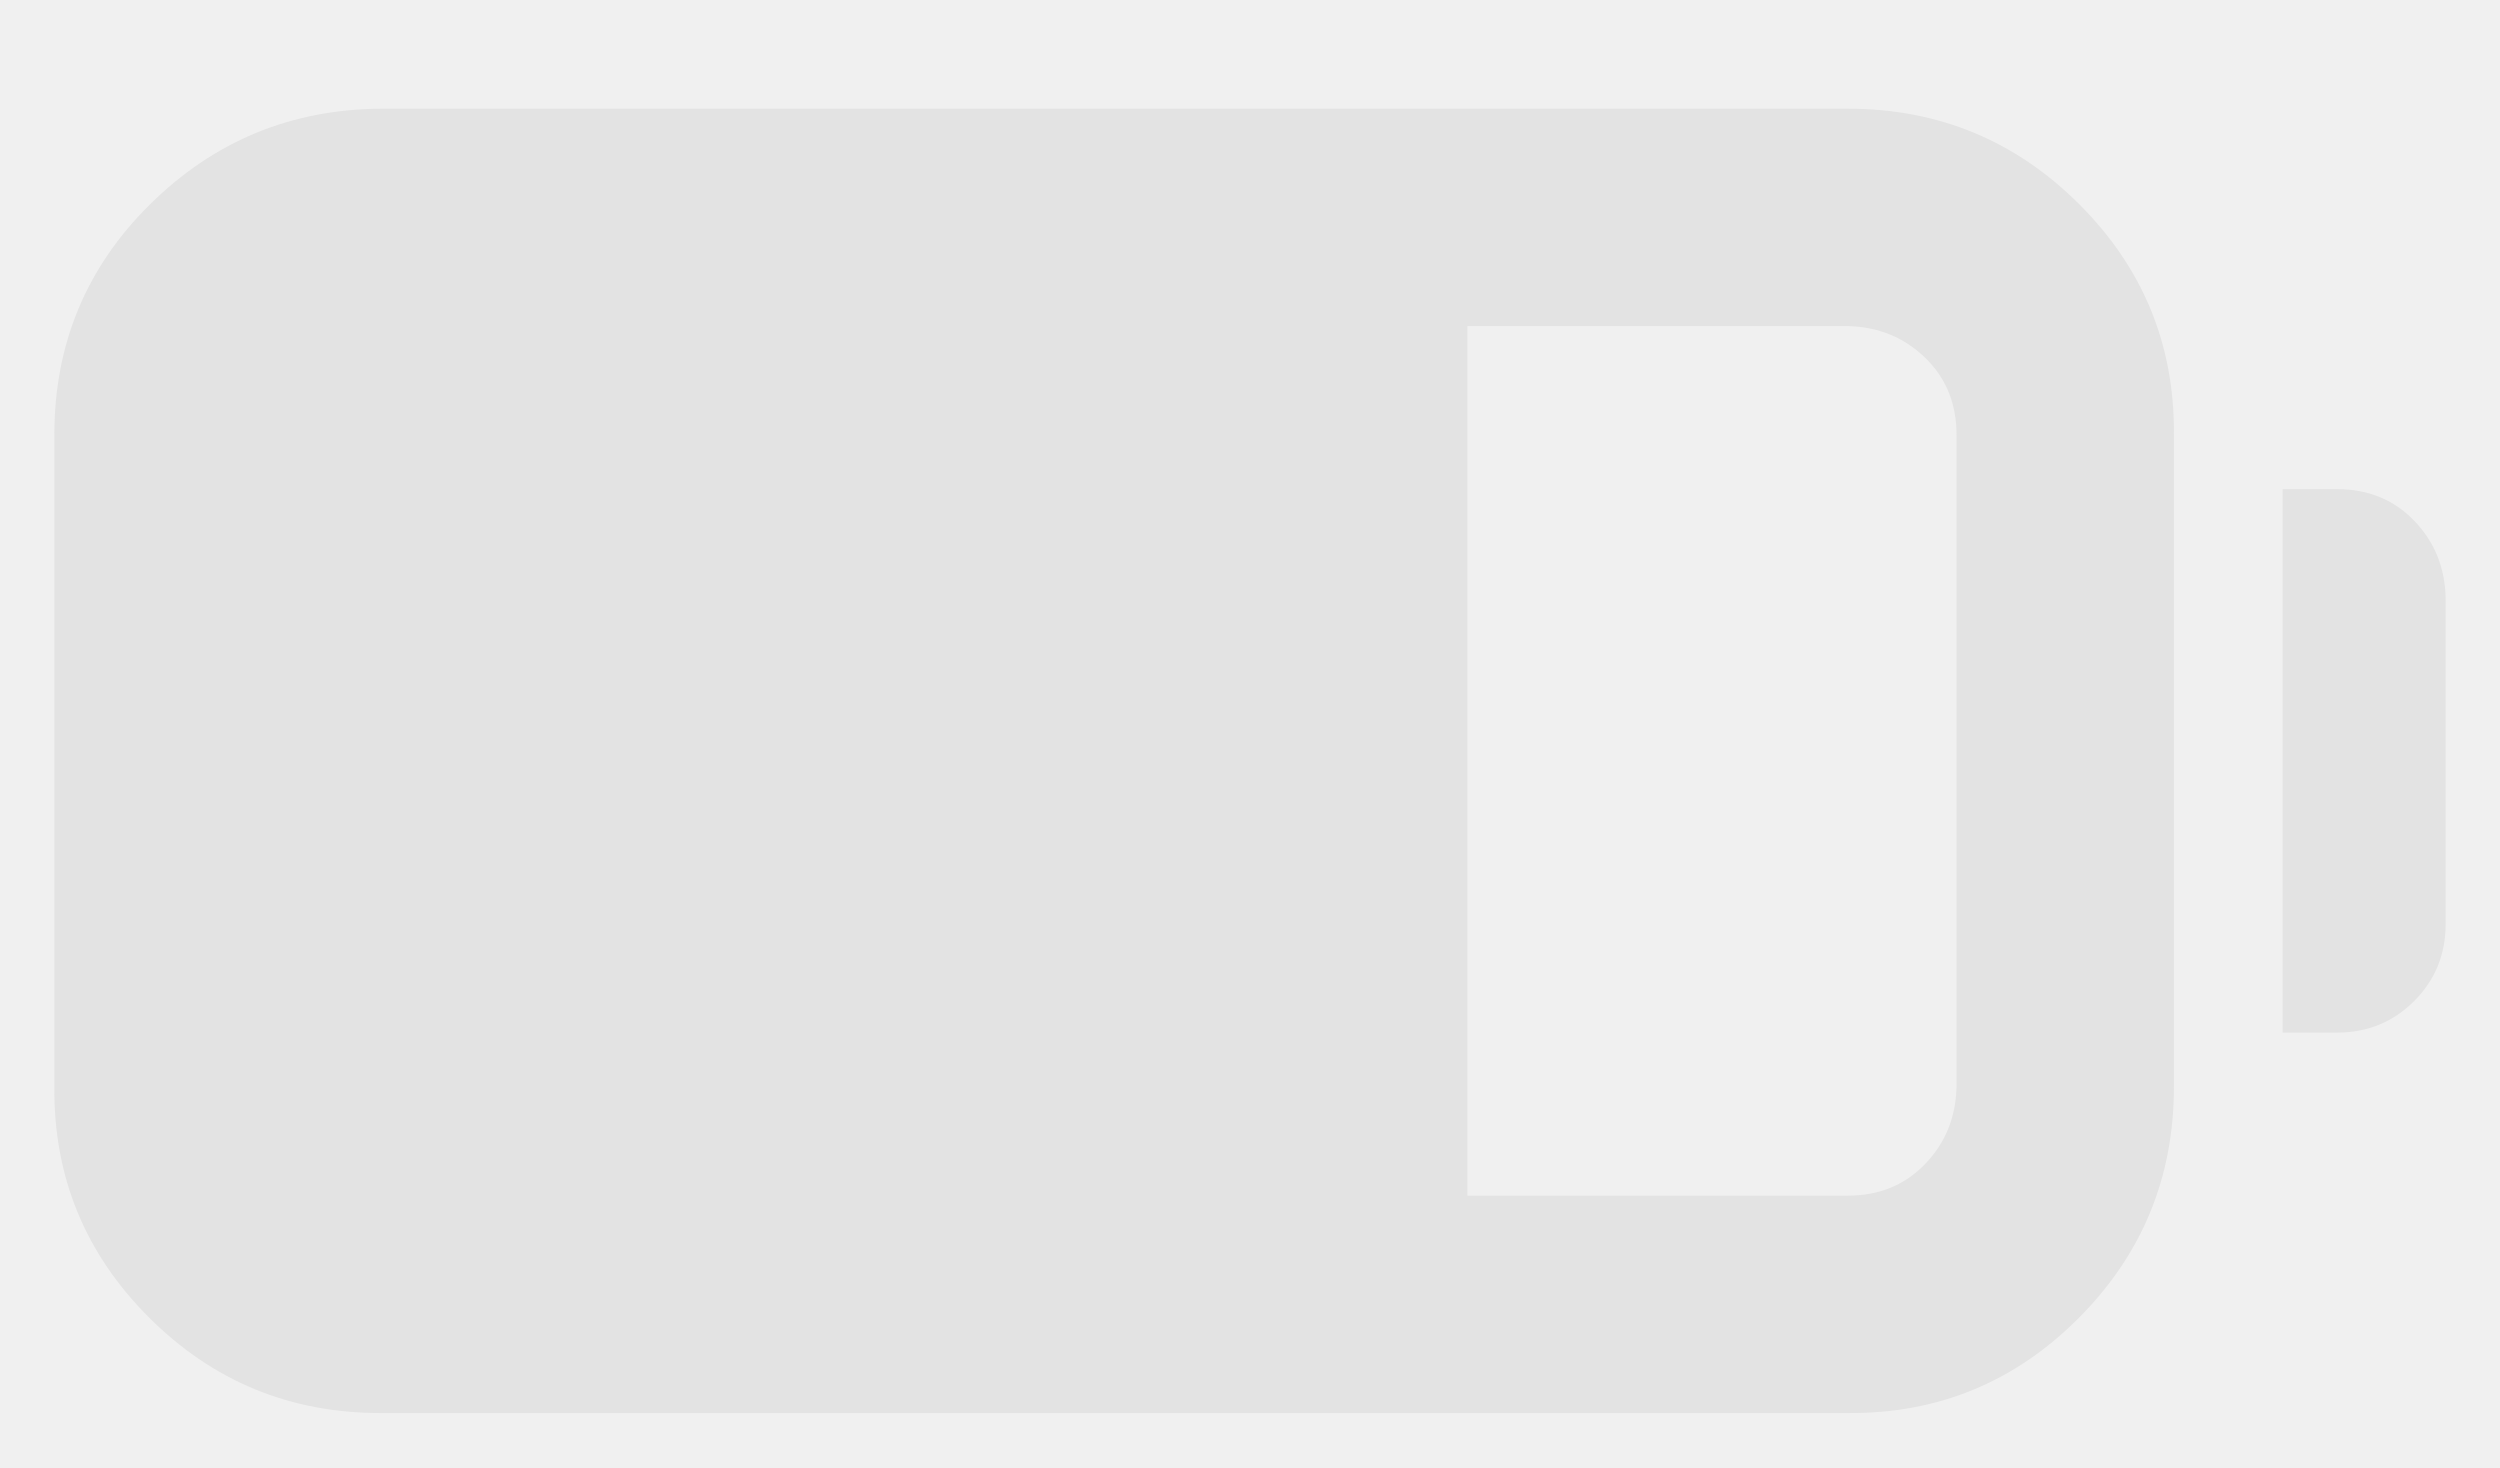
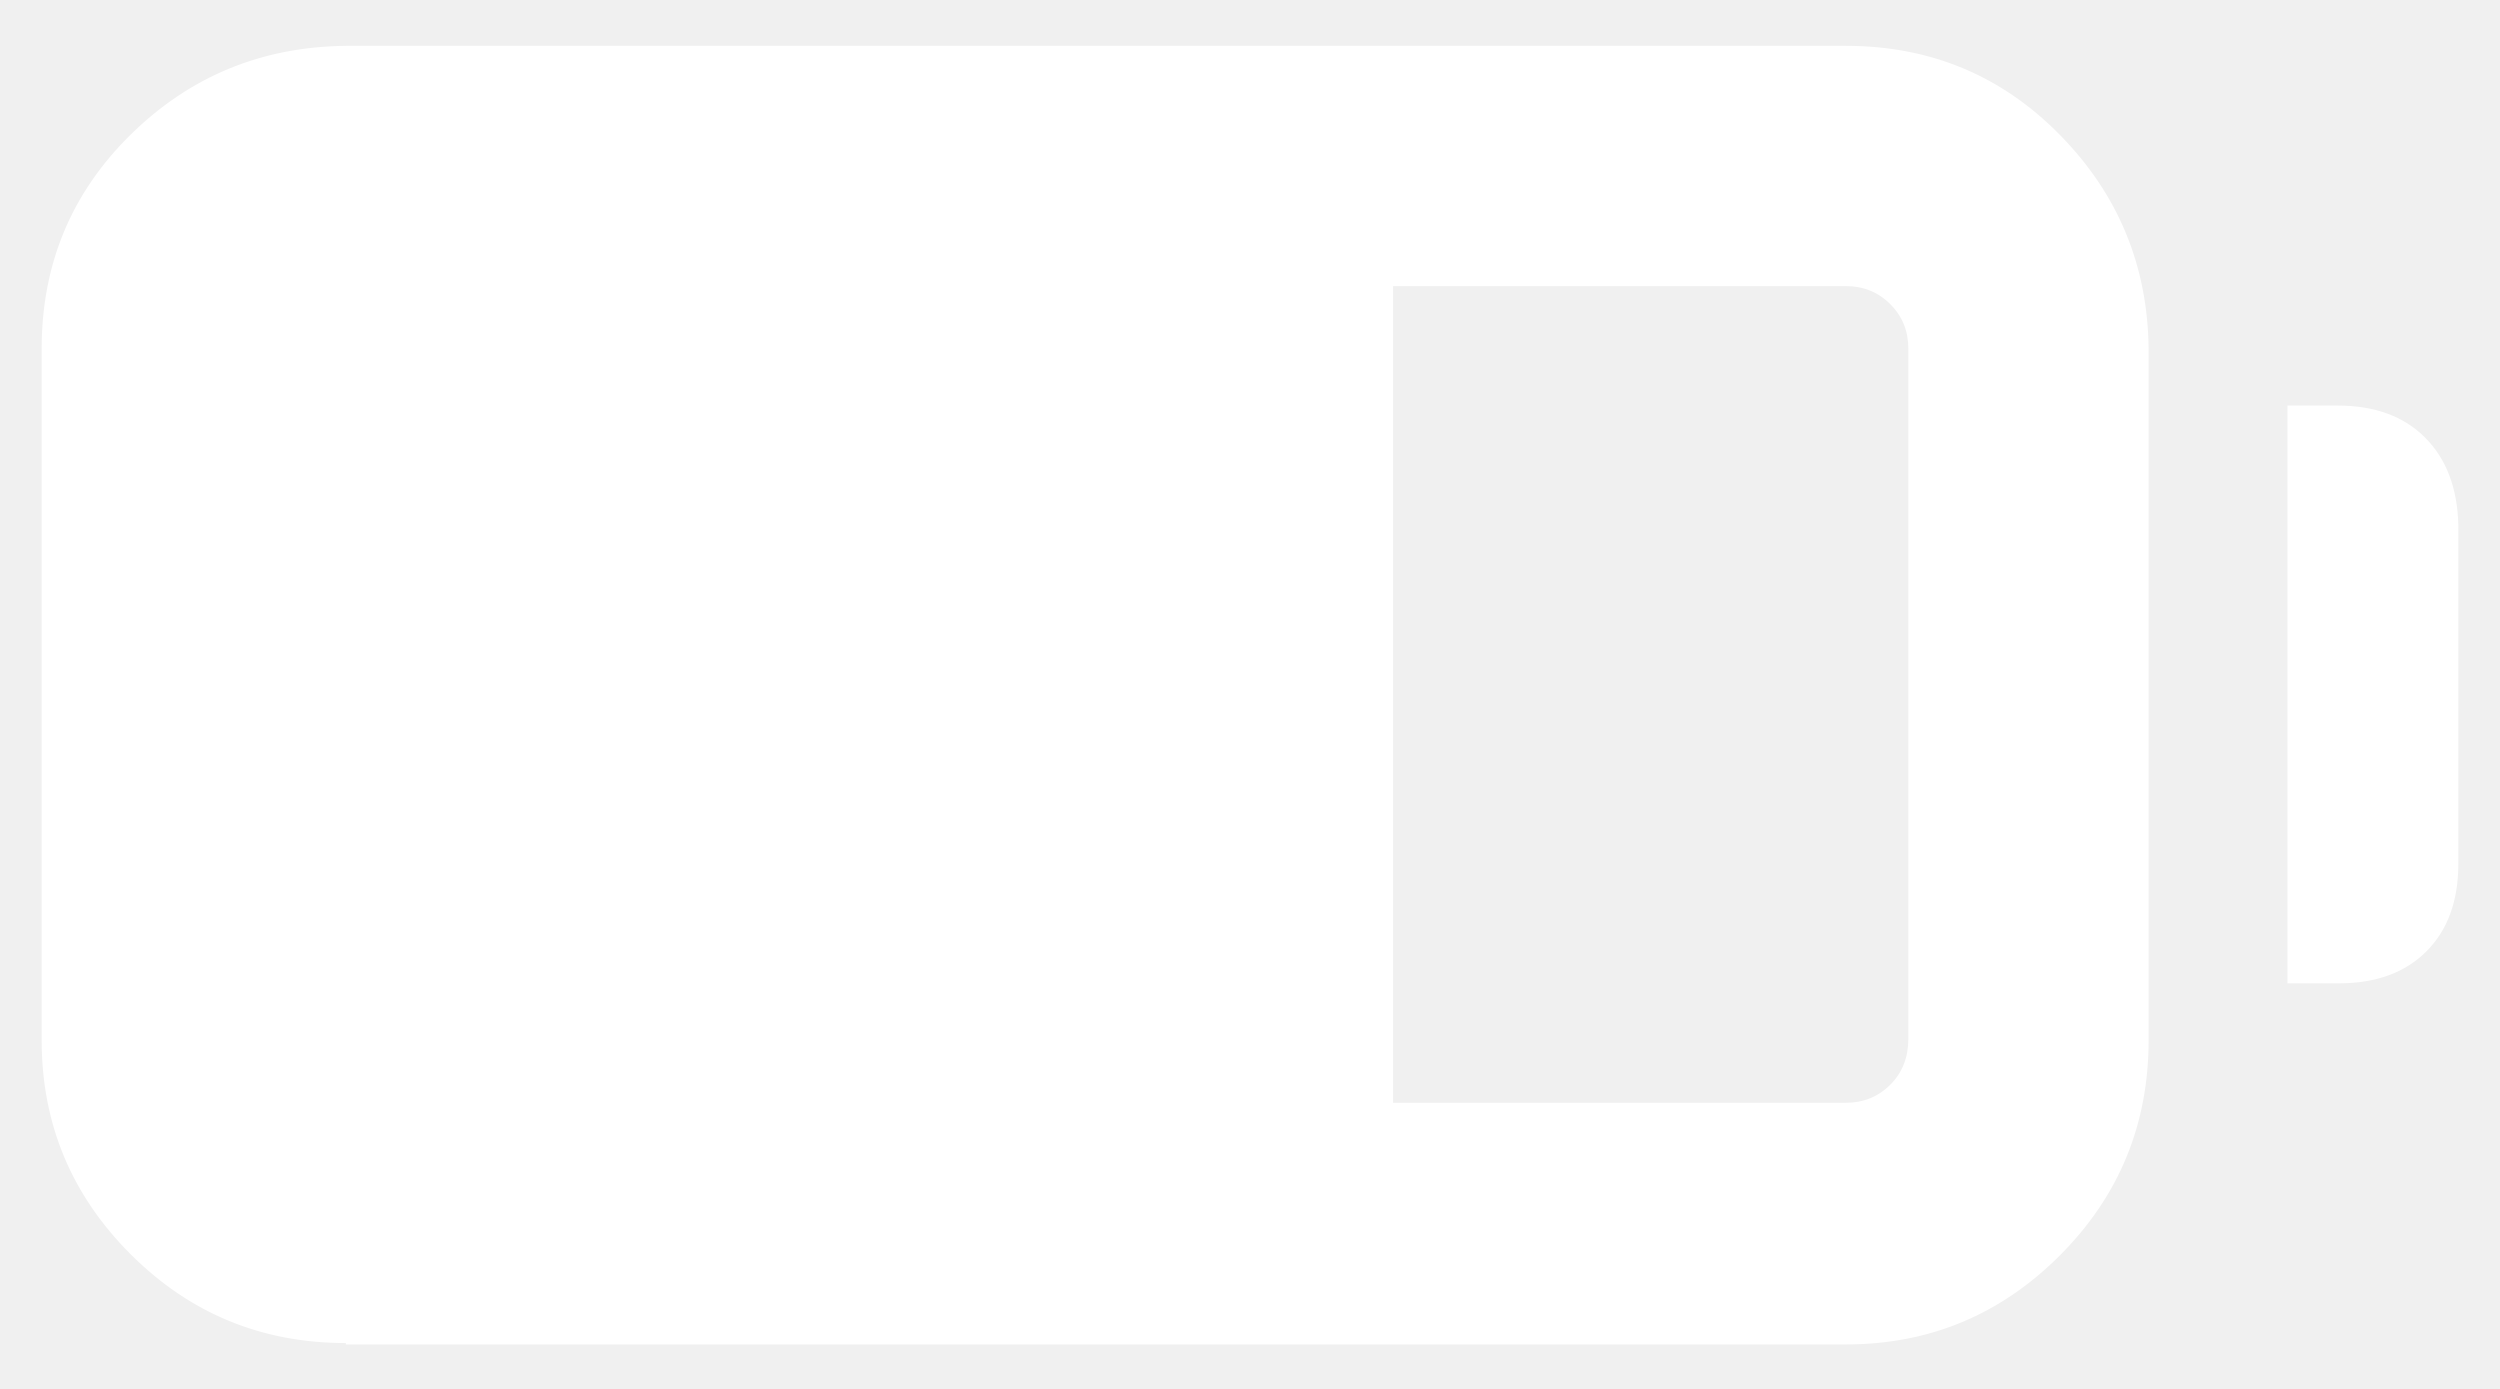
- <svg xmlns="http://www.w3.org/2000/svg" viewBox="0.5 5.0 23.0 13.5" height="13.5" width="23.0" fill="#e3e3e3">
-   <path d="M4,18q-1.25,0-2.13-0.88T1,15V9Q1,7.75 1.88,6.88T4,6H17.5q1.25,0 2.13,0.88T20.5,9v6q0,1.25-0.88,2.13T17.5,18H4Zm10-2h3.5q0.43,0 0.71-0.29T18.5,15V9q0-0.43-0.29-0.71T17.5,8H14v8Zm7.5-1.5v-5H22q0.43,0 0.71,0.29T23,10.5v3q0,0.42-0.29,0.71T22,14.5H21.5Z" />
+ <svg xmlns="http://www.w3.org/2000/svg" viewBox="1.5 5.0 18.0 10.0" width="18.0" height="10.0" fill="#ffffff">
+   <path d="M3.99,14.67q-0.91,0-1.55-0.64T1.8,12.49V7.51q0-0.91 0.64-1.54T3.99,5.33H14.79q0.91,0 1.54,0.64t0.64,1.54v4.98q0,0.91-0.64,1.55t-1.54,0.64H3.99Zm7.54-1.73h3.26q0.19,0 0.32-0.13t0.13-0.33V7.51q0-0.19-0.13-0.32T14.79,7.06H11.53v5.88Zm6.44-0.86V7.92h0.36q0.4,0 0.63,0.23T19.2,8.78v2.44q0,0.4-0.23,0.63t-0.63,0.23H17.97Z" />
</svg>
